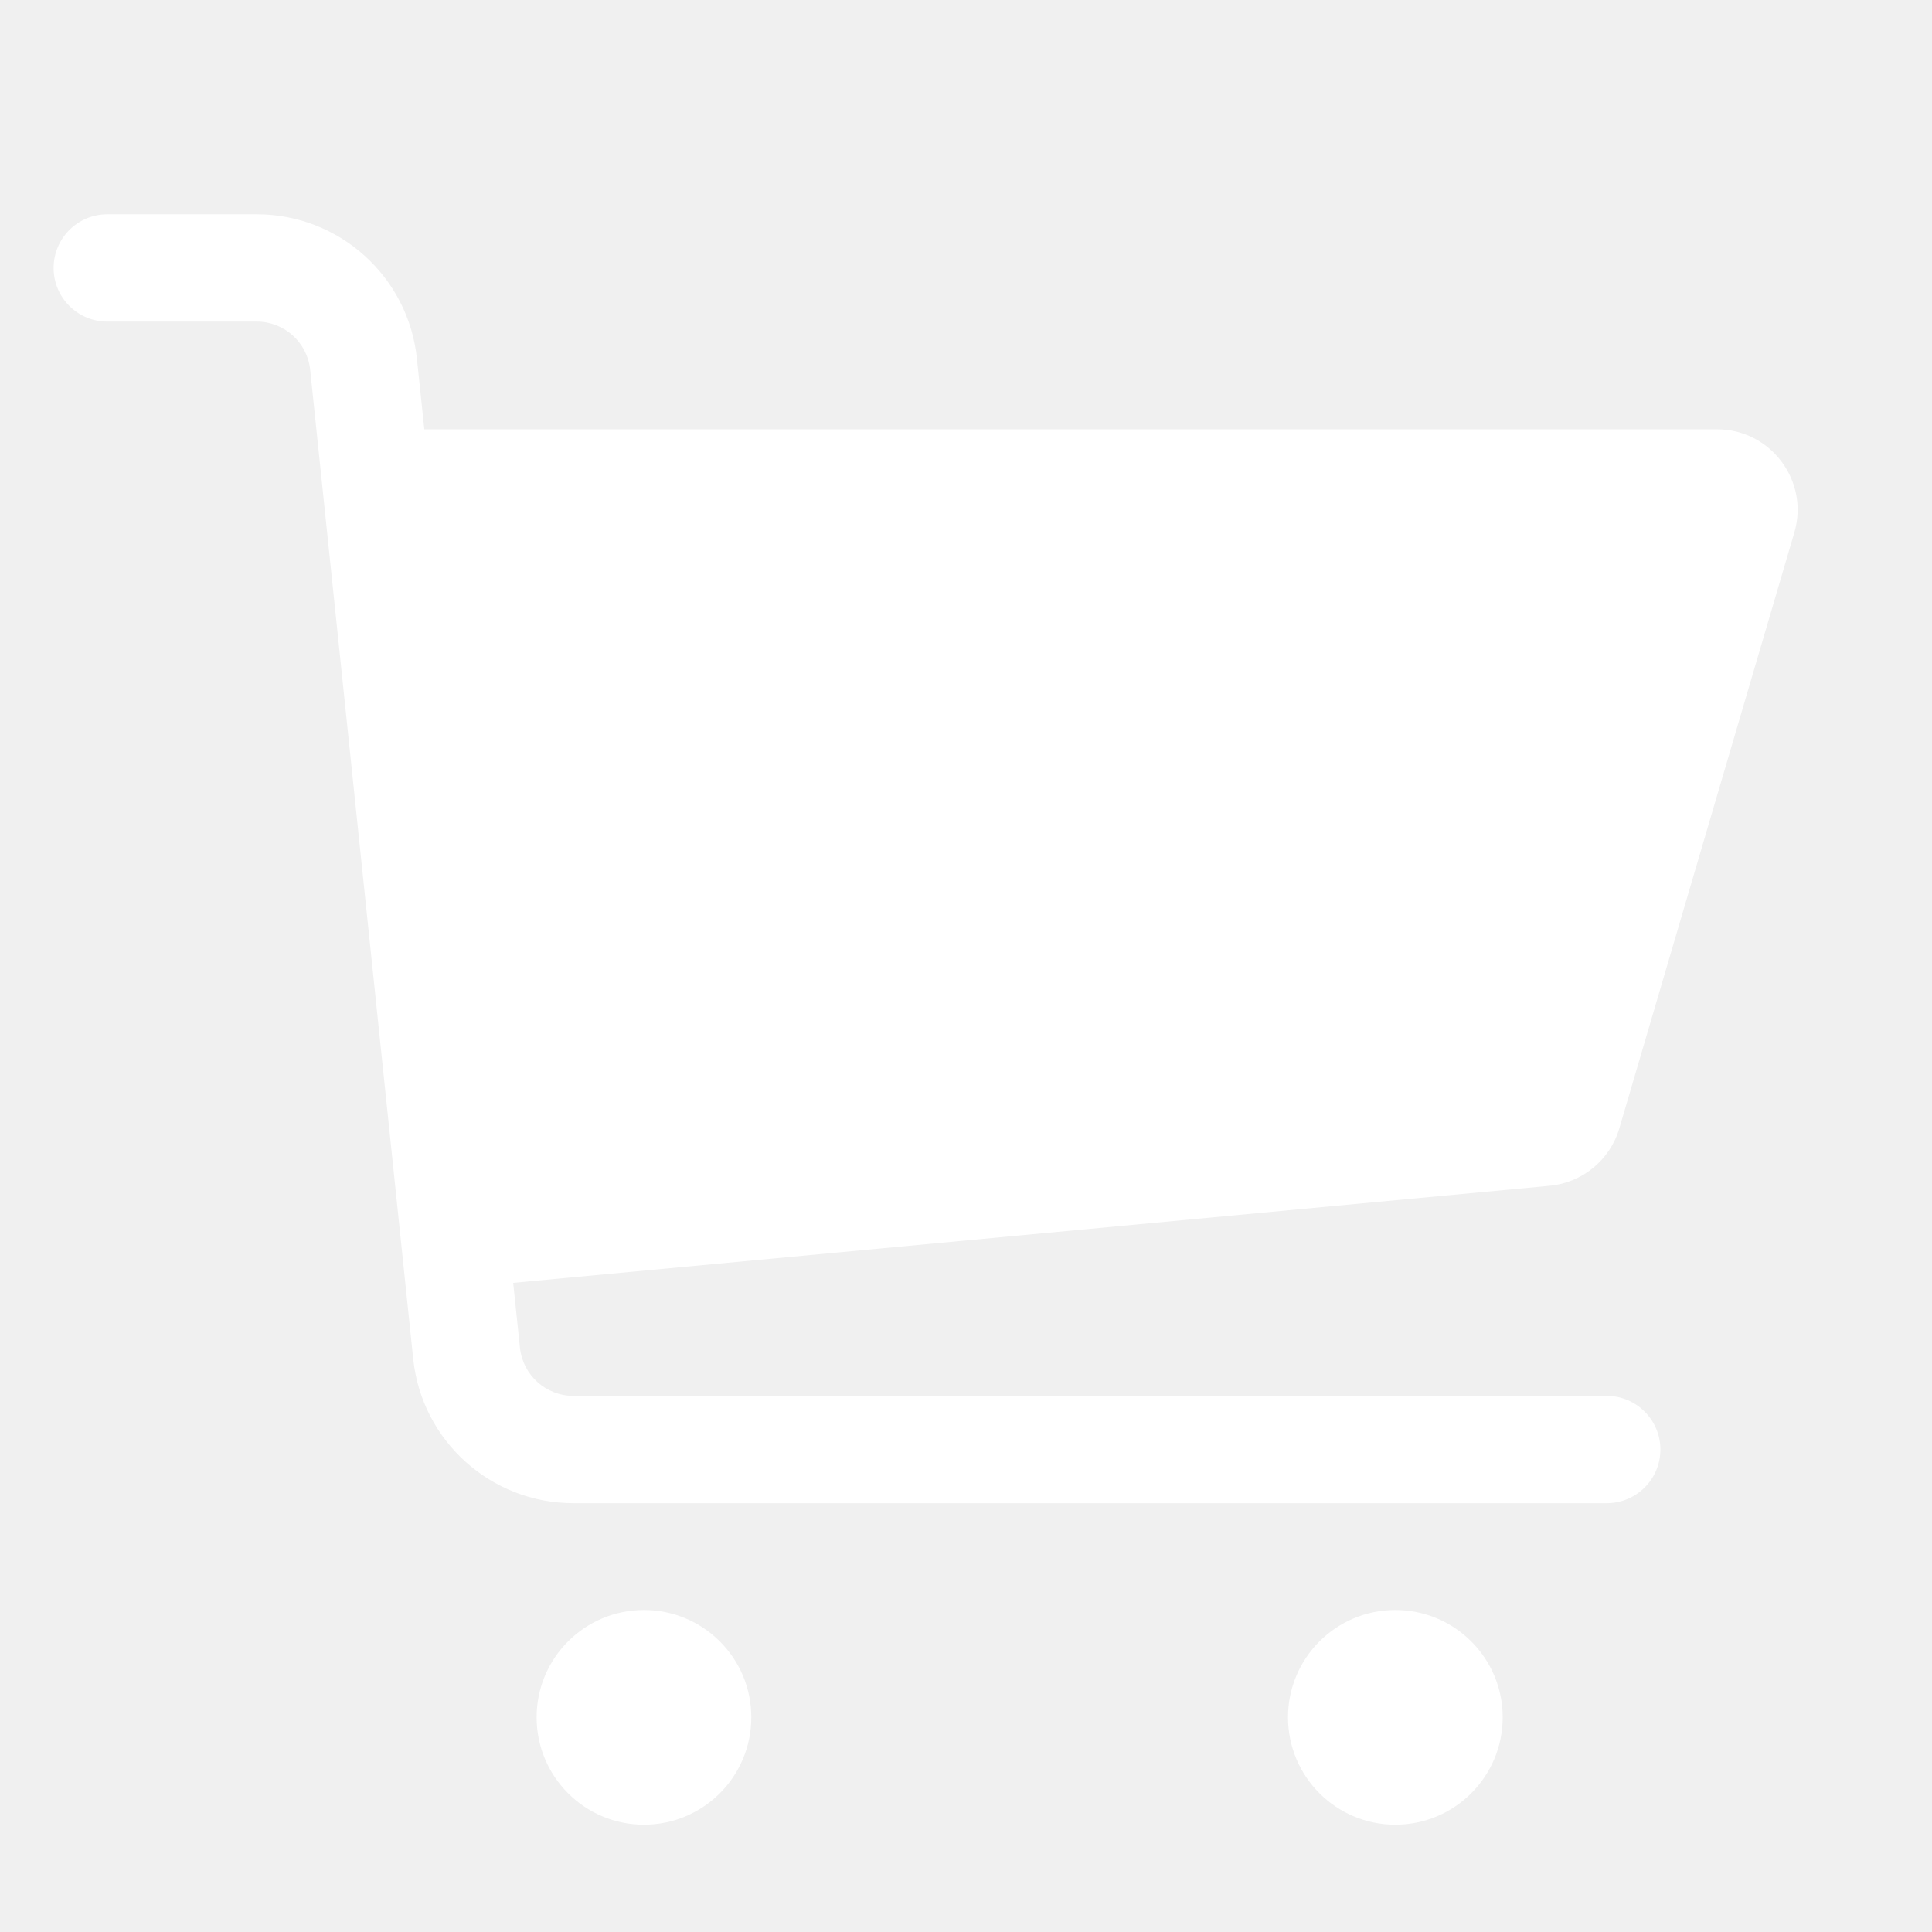
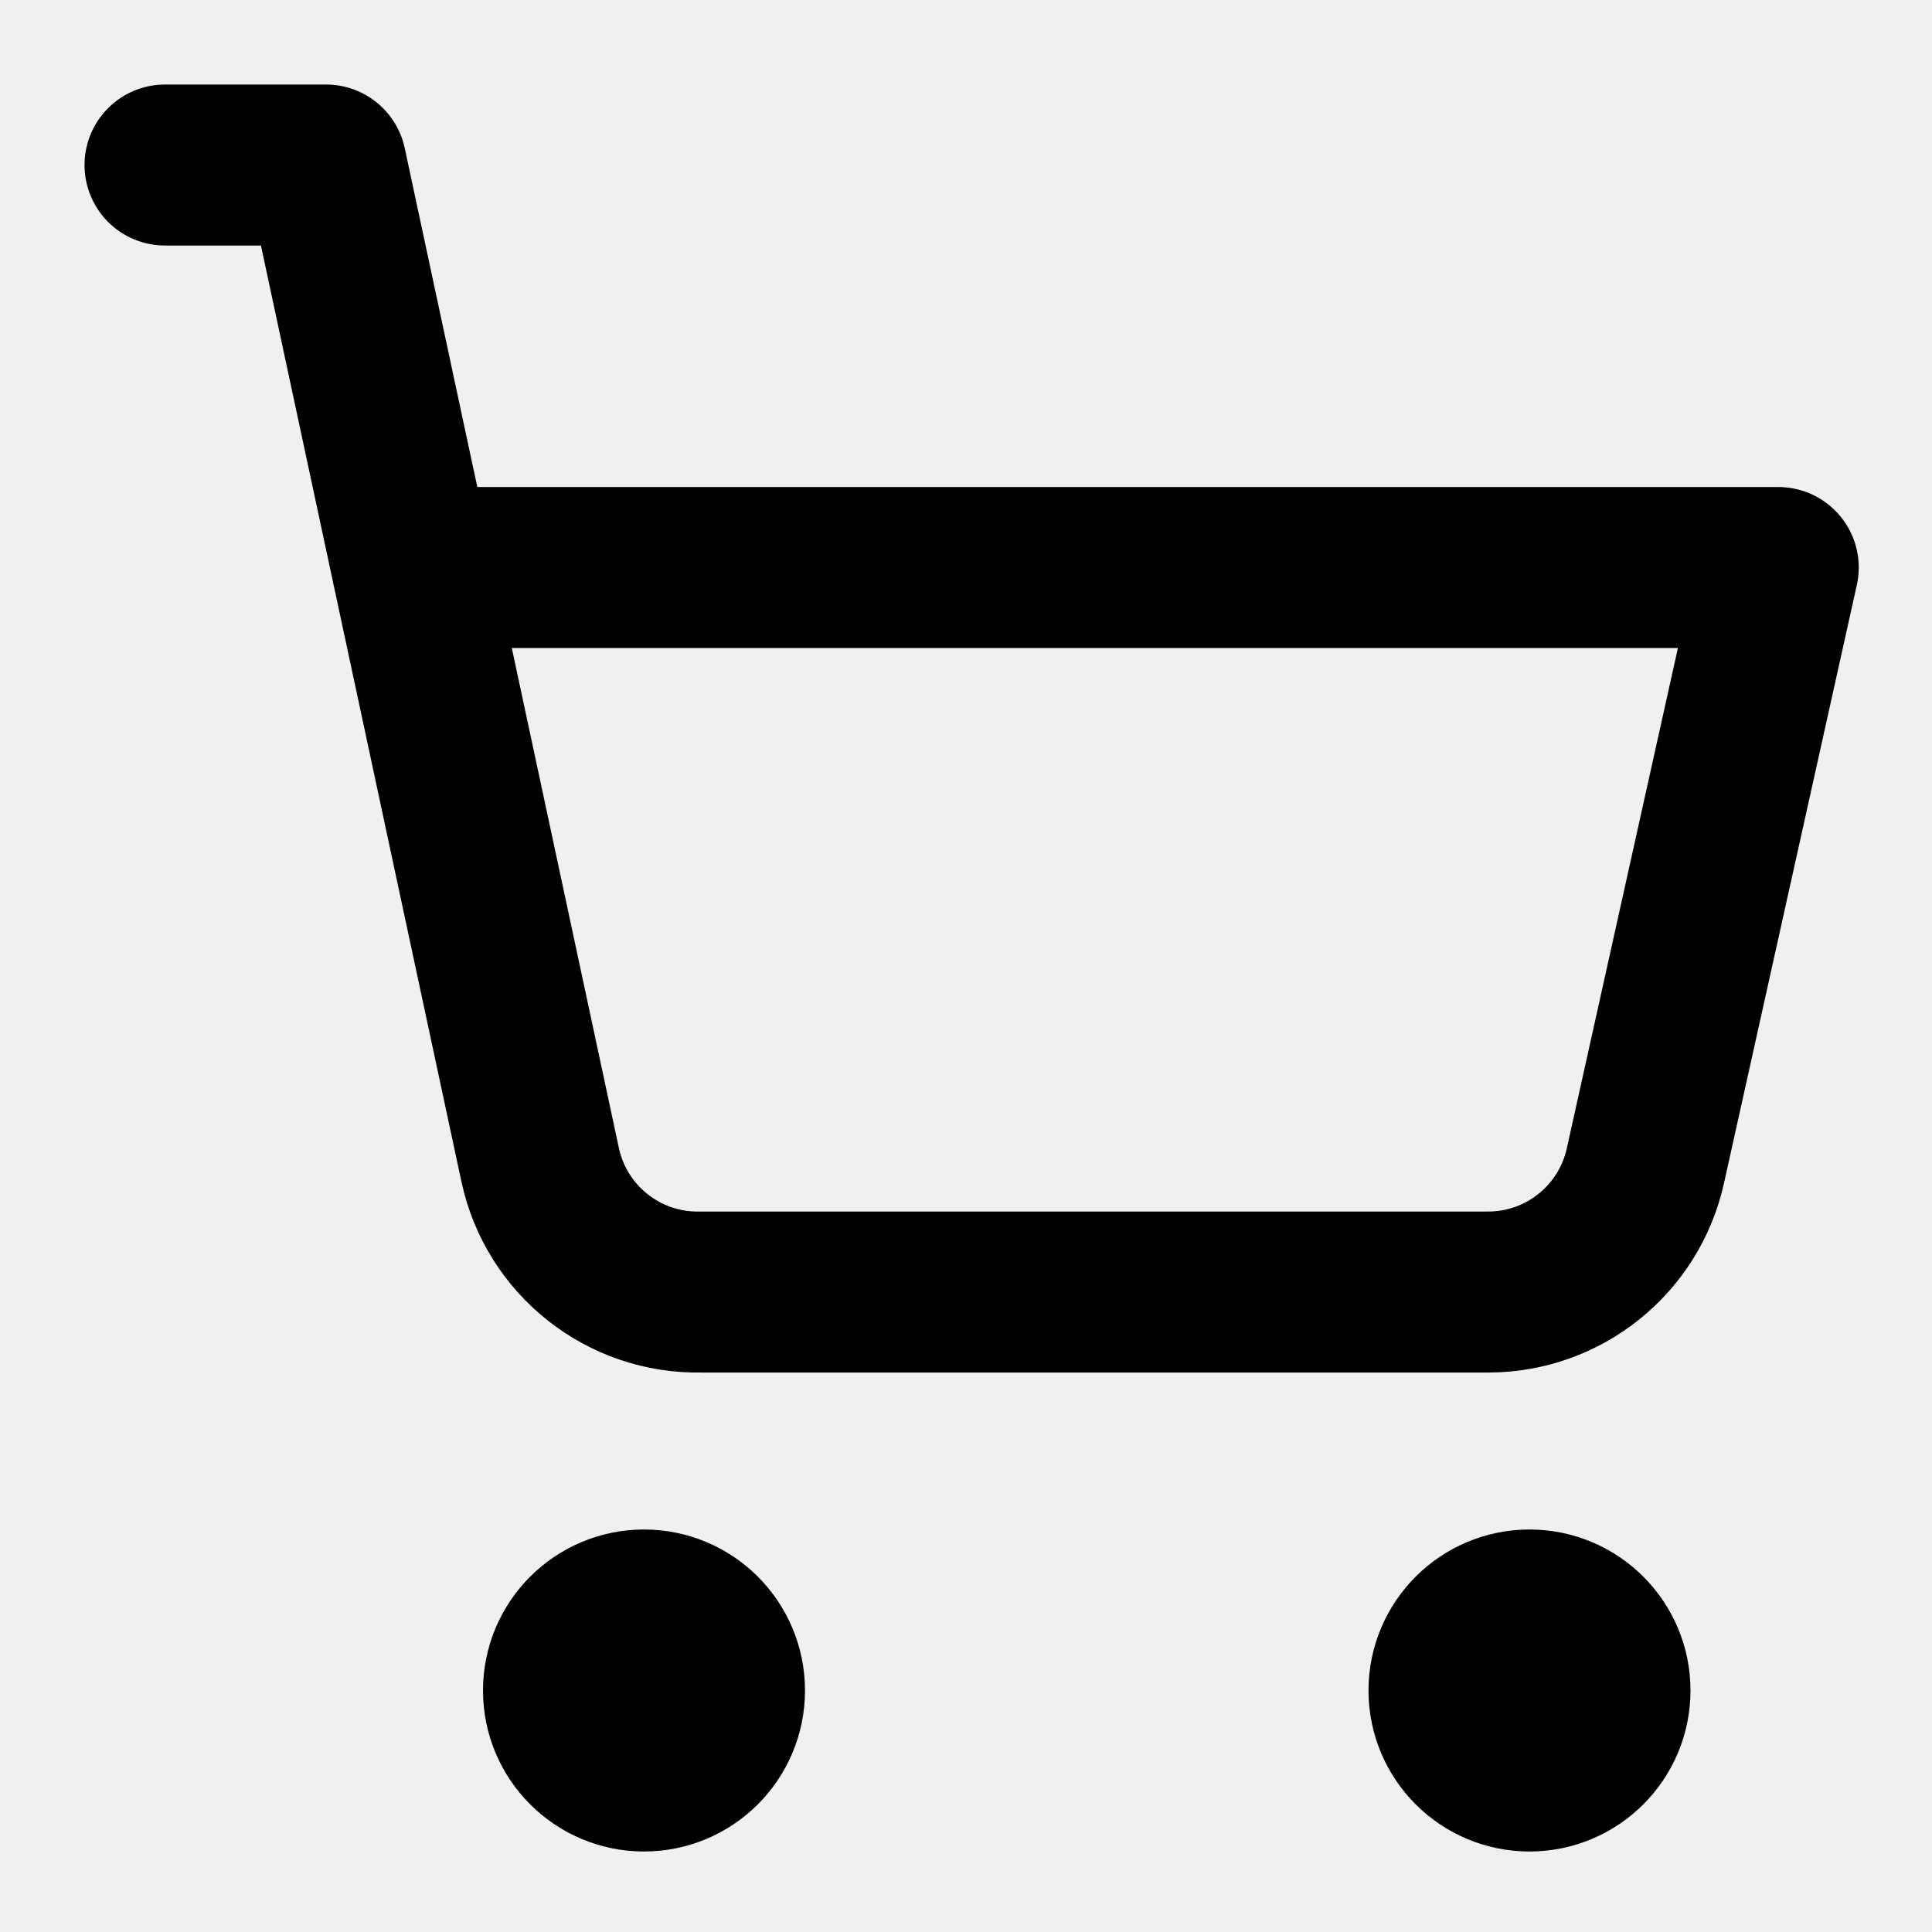
- <svg xmlns="http://www.w3.org/2000/svg" width="24" height="24" viewBox="0 0 24 24" fill="none">
-   <path fill-rule="evenodd" clip-rule="evenodd" d="M0.666 3.329C0.666 3.697 0.964 3.995 1.333 3.995H3.19C3.531 3.995 3.818 4.253 3.853 4.593L5.133 16.881C5.239 17.899 6.098 18.673 7.123 18.673H19.959C20.327 18.673 20.626 18.375 20.626 18.007C20.626 17.639 20.327 17.34 19.959 17.34H7.123C6.781 17.34 6.495 17.082 6.459 16.742L6.375 15.936L19.25 14.73C19.657 14.692 20.001 14.409 20.116 14.016L22.29 6.615C22.478 5.975 21.997 5.333 21.33 5.333H5.271L5.179 4.455C5.073 3.436 4.214 2.662 3.19 2.662H1.333C0.964 2.662 0.666 2.961 0.666 3.329Z" fill="white" />
-   <path fill-rule="evenodd" clip-rule="evenodd" d="M7.999 22.667C8.736 22.667 9.333 22.07 9.333 21.333C9.333 20.597 8.736 20 7.999 20C7.263 20 6.666 20.597 6.666 21.333C6.666 22.07 7.263 22.667 7.999 22.667Z" fill="white" />
-   <path fill-rule="evenodd" clip-rule="evenodd" d="M17.333 22.667C18.07 22.667 18.667 22.07 18.667 21.333C18.667 20.597 18.07 20 17.333 20C16.597 20 16 20.597 16 21.333C16 22.07 16.597 22.667 17.333 22.667Z" fill="white" />
+ <svg xmlns="http://www.w3.org/2000/svg" width="24" height="24" viewBox="0 0 24 24" fill="none" stroke="currentColor" stroke-width="2" stroke-linecap="round" stroke-linejoin="round" class="lucide lucide-shopping-cart-icon lucide-shopping-cart">
+   <circle cx="8" cy="21" r="1" />
+   <circle cx="19" cy="21" r="1" />
+   <path d="M2.05 2.05h2l2.66 12.42a2 2 0 0 0 2 1.58h9.78a2 2 0 0 0 1.95-1.57l1.65-7.43H5.12" />
</svg>
